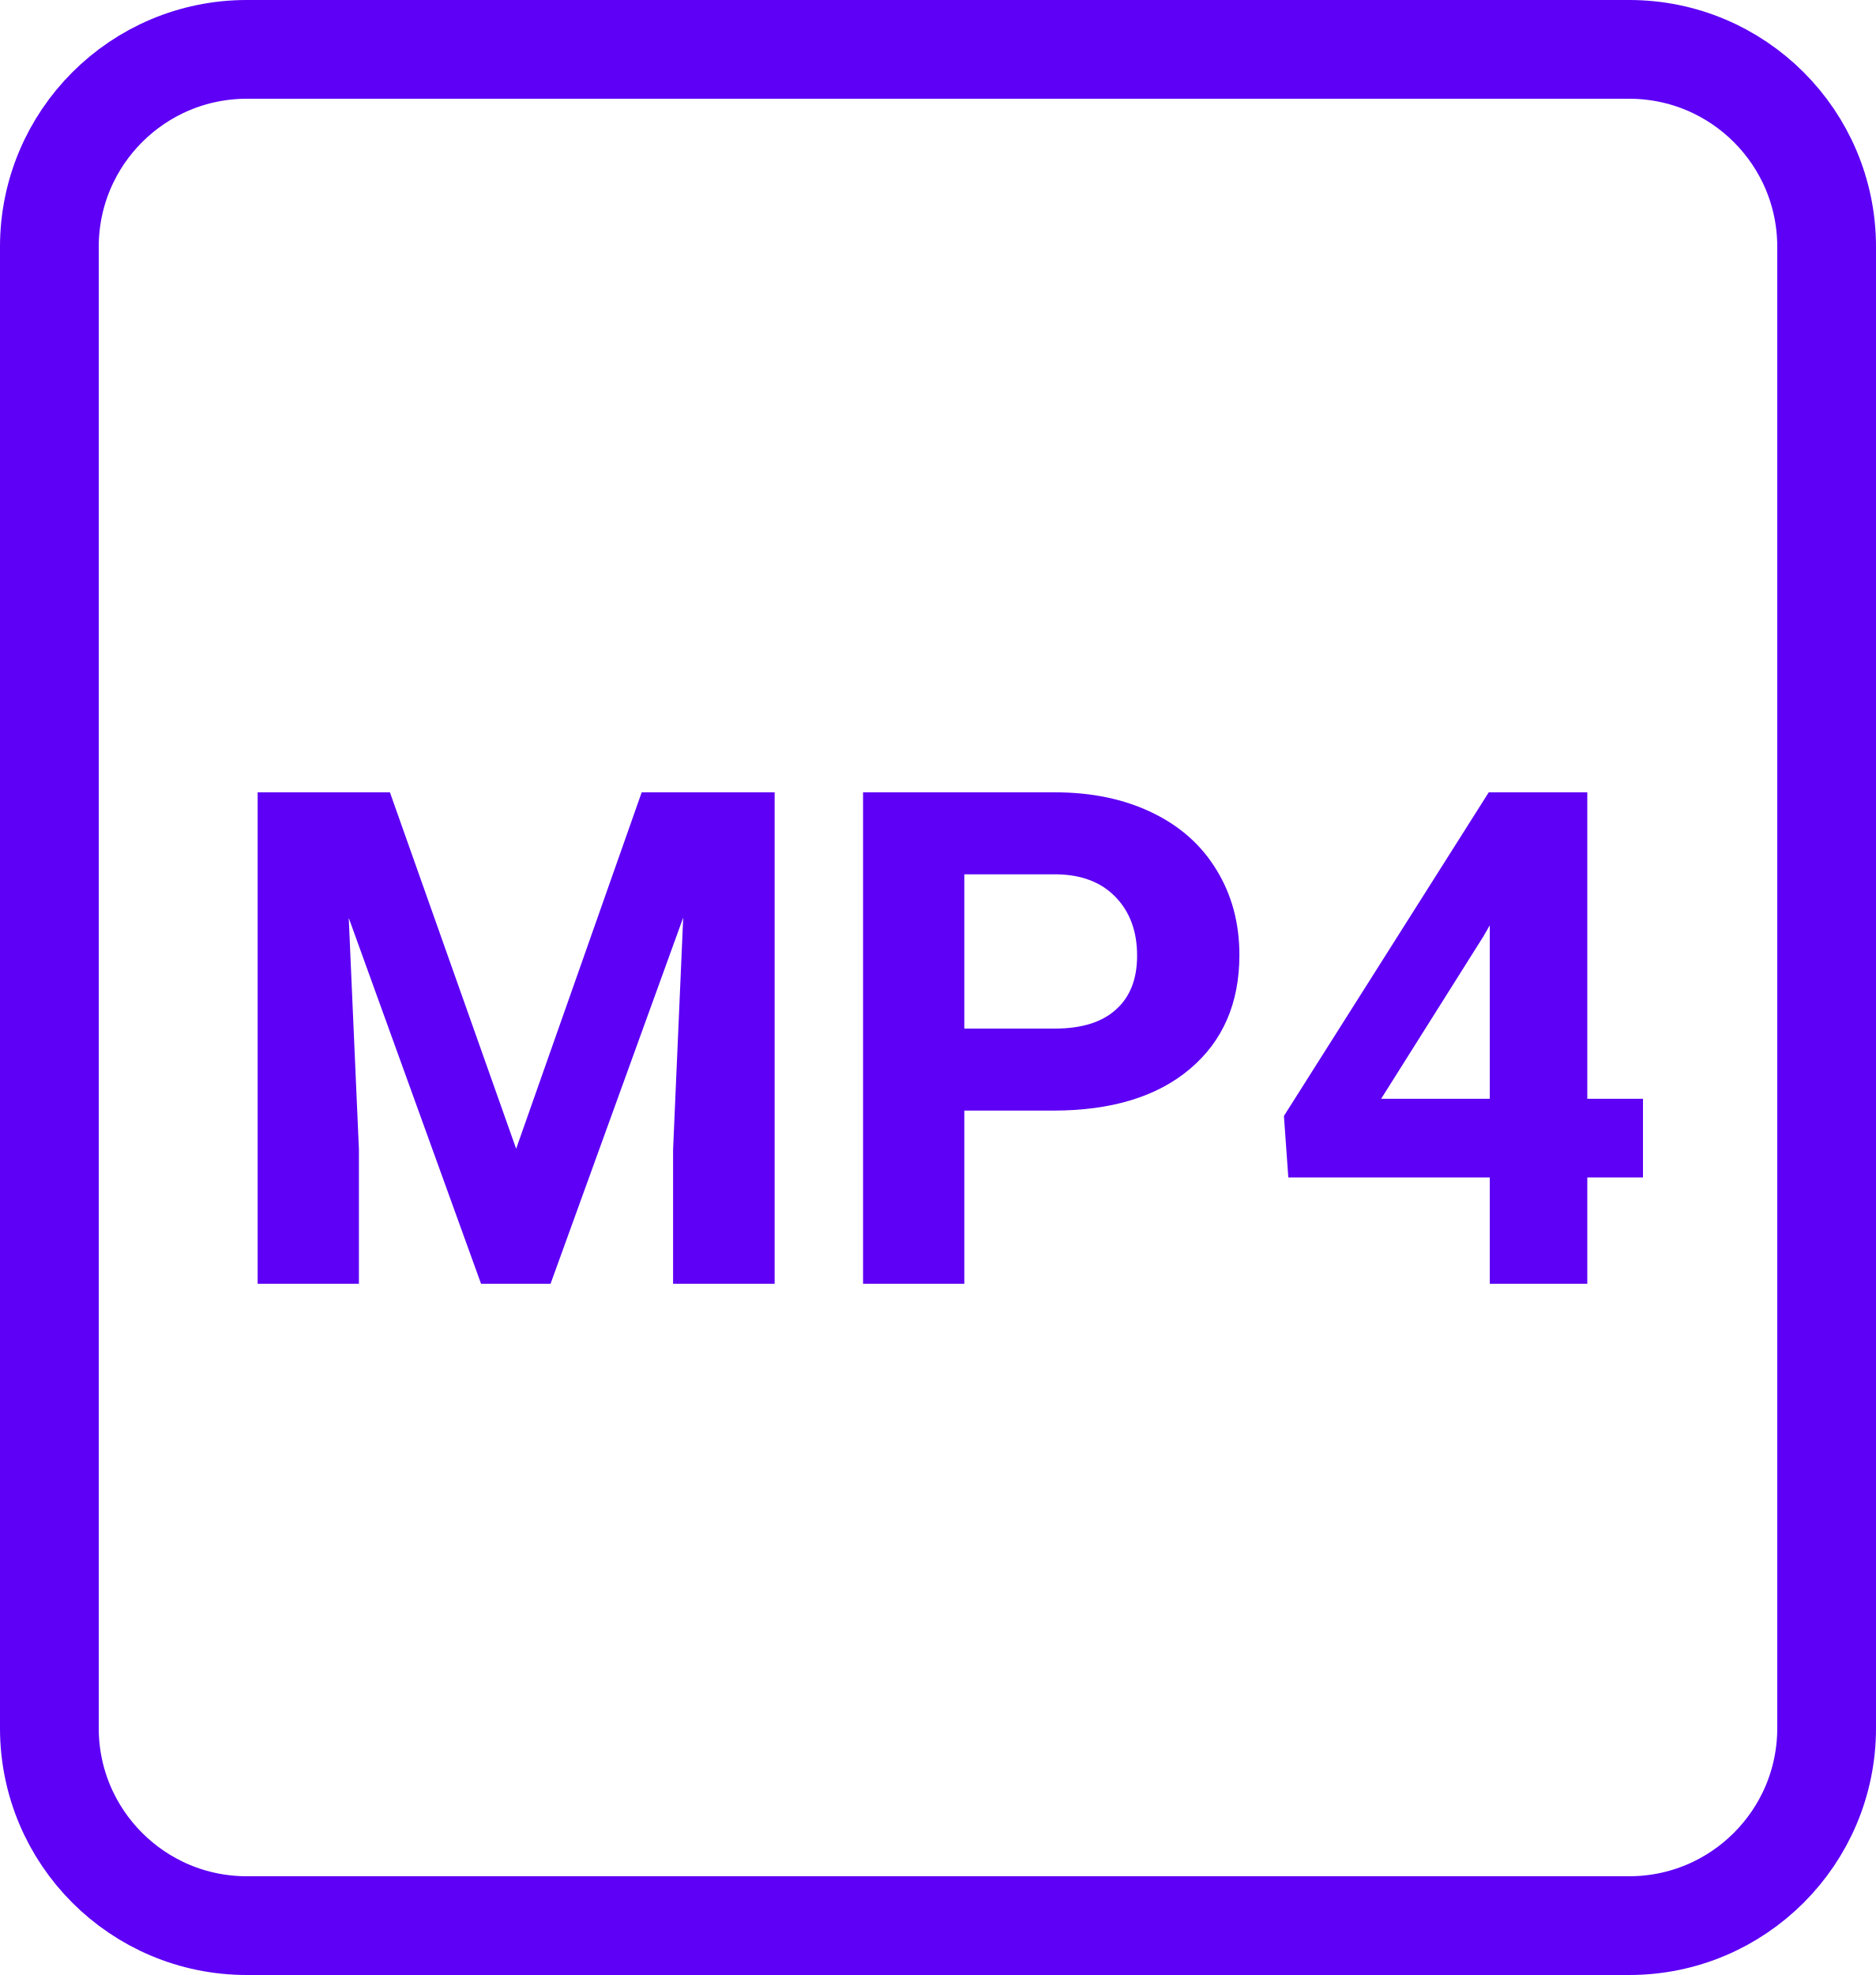
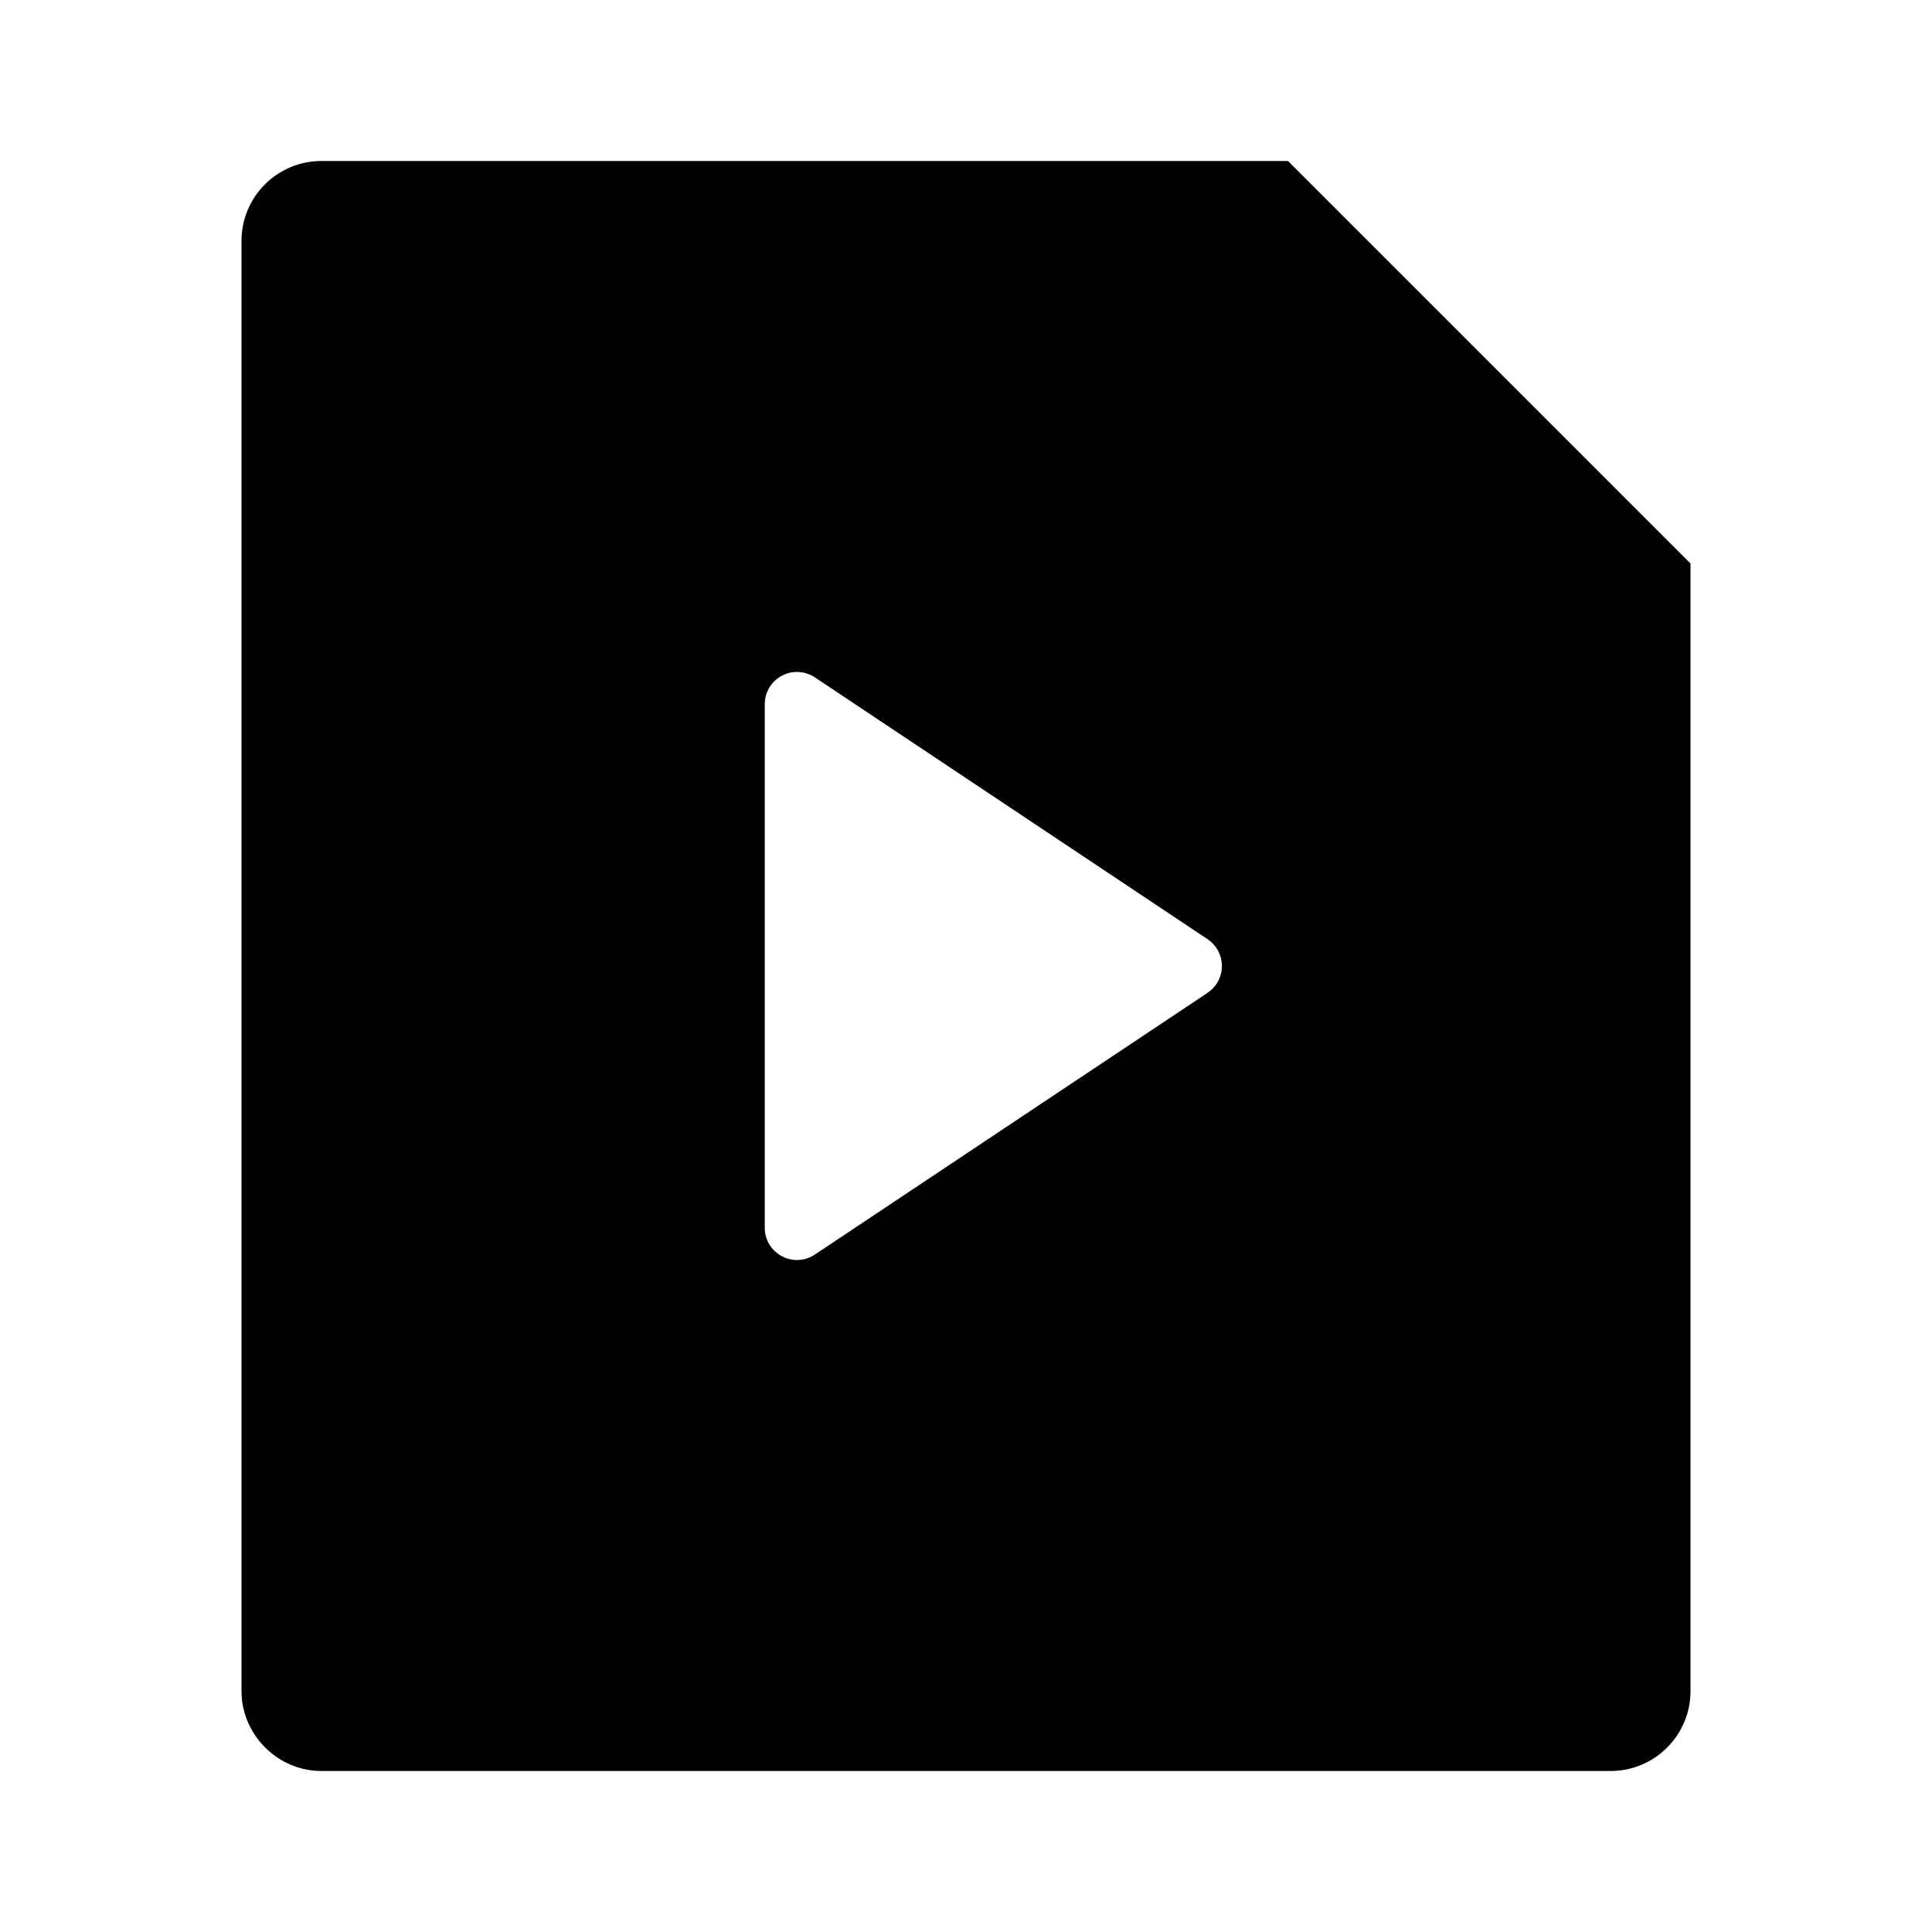
- <svg xmlns="http://www.w3.org/2000/svg" width="38" height="40" viewBox="0 0 38 40" fill="none">
-   <rect x="1" y="1" width="36" height="38" rx="4" stroke="#5D00F5" stroke-width="2" />
-   <path d="M7.898 16.047L10.455 23.266L12.998 16.047H15.691V26H13.634V23.279L13.839 18.583L11.152 26H9.744L7.064 18.59L7.27 23.279V26H5.219V16.047H7.898ZM19.533 22.493V26H17.482V16.047H21.365C22.113 16.047 22.769 16.184 23.334 16.457C23.904 16.73 24.341 17.12 24.646 17.626C24.952 18.127 25.105 18.699 25.105 19.342C25.105 20.317 24.77 21.087 24.1 21.652C23.434 22.213 22.511 22.493 21.331 22.493H19.533ZM19.533 20.832H21.365C21.908 20.832 22.32 20.704 22.602 20.449C22.89 20.194 23.033 19.829 23.033 19.355C23.033 18.868 22.89 18.474 22.602 18.173C22.315 17.872 21.919 17.717 21.413 17.708H19.533V20.832ZM32.152 22.254H33.28V23.847H32.152V26H30.177V23.847H26.096L26.007 22.602L30.156 16.047H32.152V22.254ZM27.976 22.254H30.177V18.74L30.047 18.966L27.976 22.254Z" fill="#5D00F5" />
+ <svg xmlns="http://www.w3.org/2000/svg" viewBox="0 0 24 24" fill="currentColor">
+   <path d="M16 2L21 7V21.008C21 21.556 20.555 22 20.007 22H3.993C3.445 22 3 21.545 3 21.008V2.992C3 2.444 3.445 2 3.993 2H16ZM15.001 11.667L10.122 8.414C10.056 8.371 9.979 8.347 9.9 8.347C9.679 8.347 9.5 8.526 9.5 8.747V15.252C9.5 15.331 9.523 15.409 9.567 15.474C9.69 15.658 9.938 15.708 10.122 15.585L15.001 12.333C15.045 12.303 15.082 12.266 15.112 12.222C15.234 12.038 15.185 11.79 15.001 11.667Z" />
</svg>
